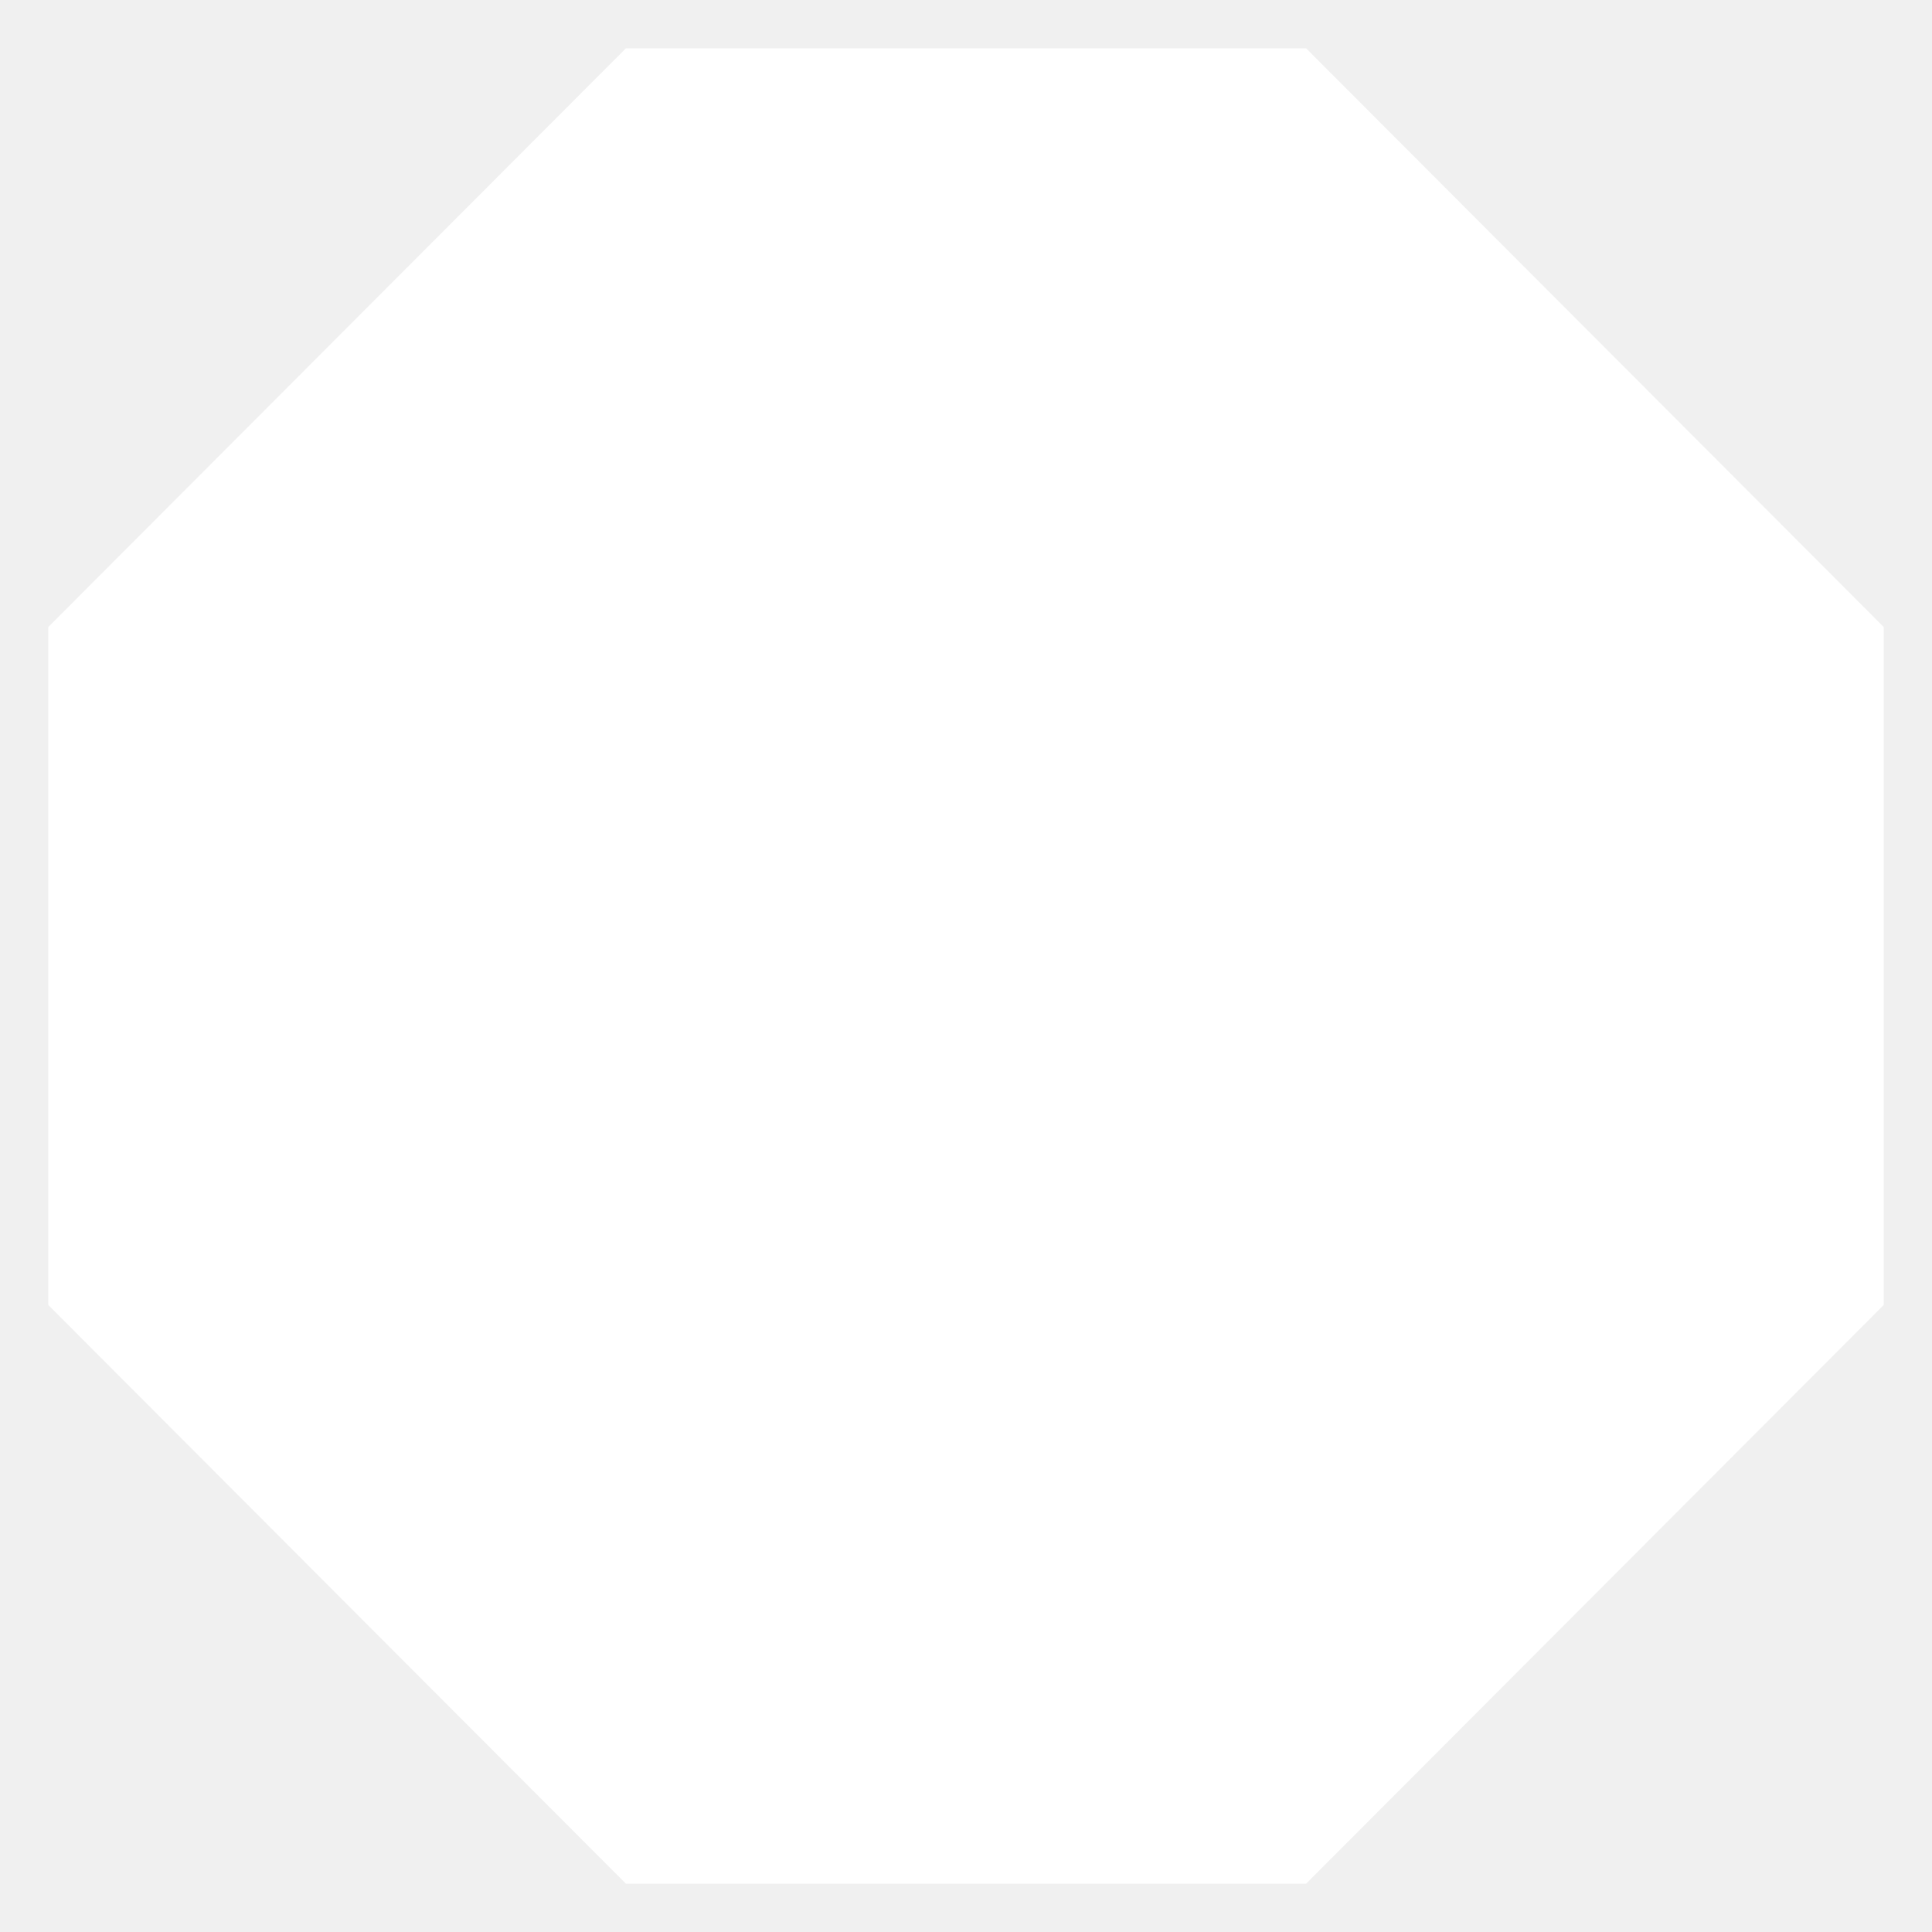
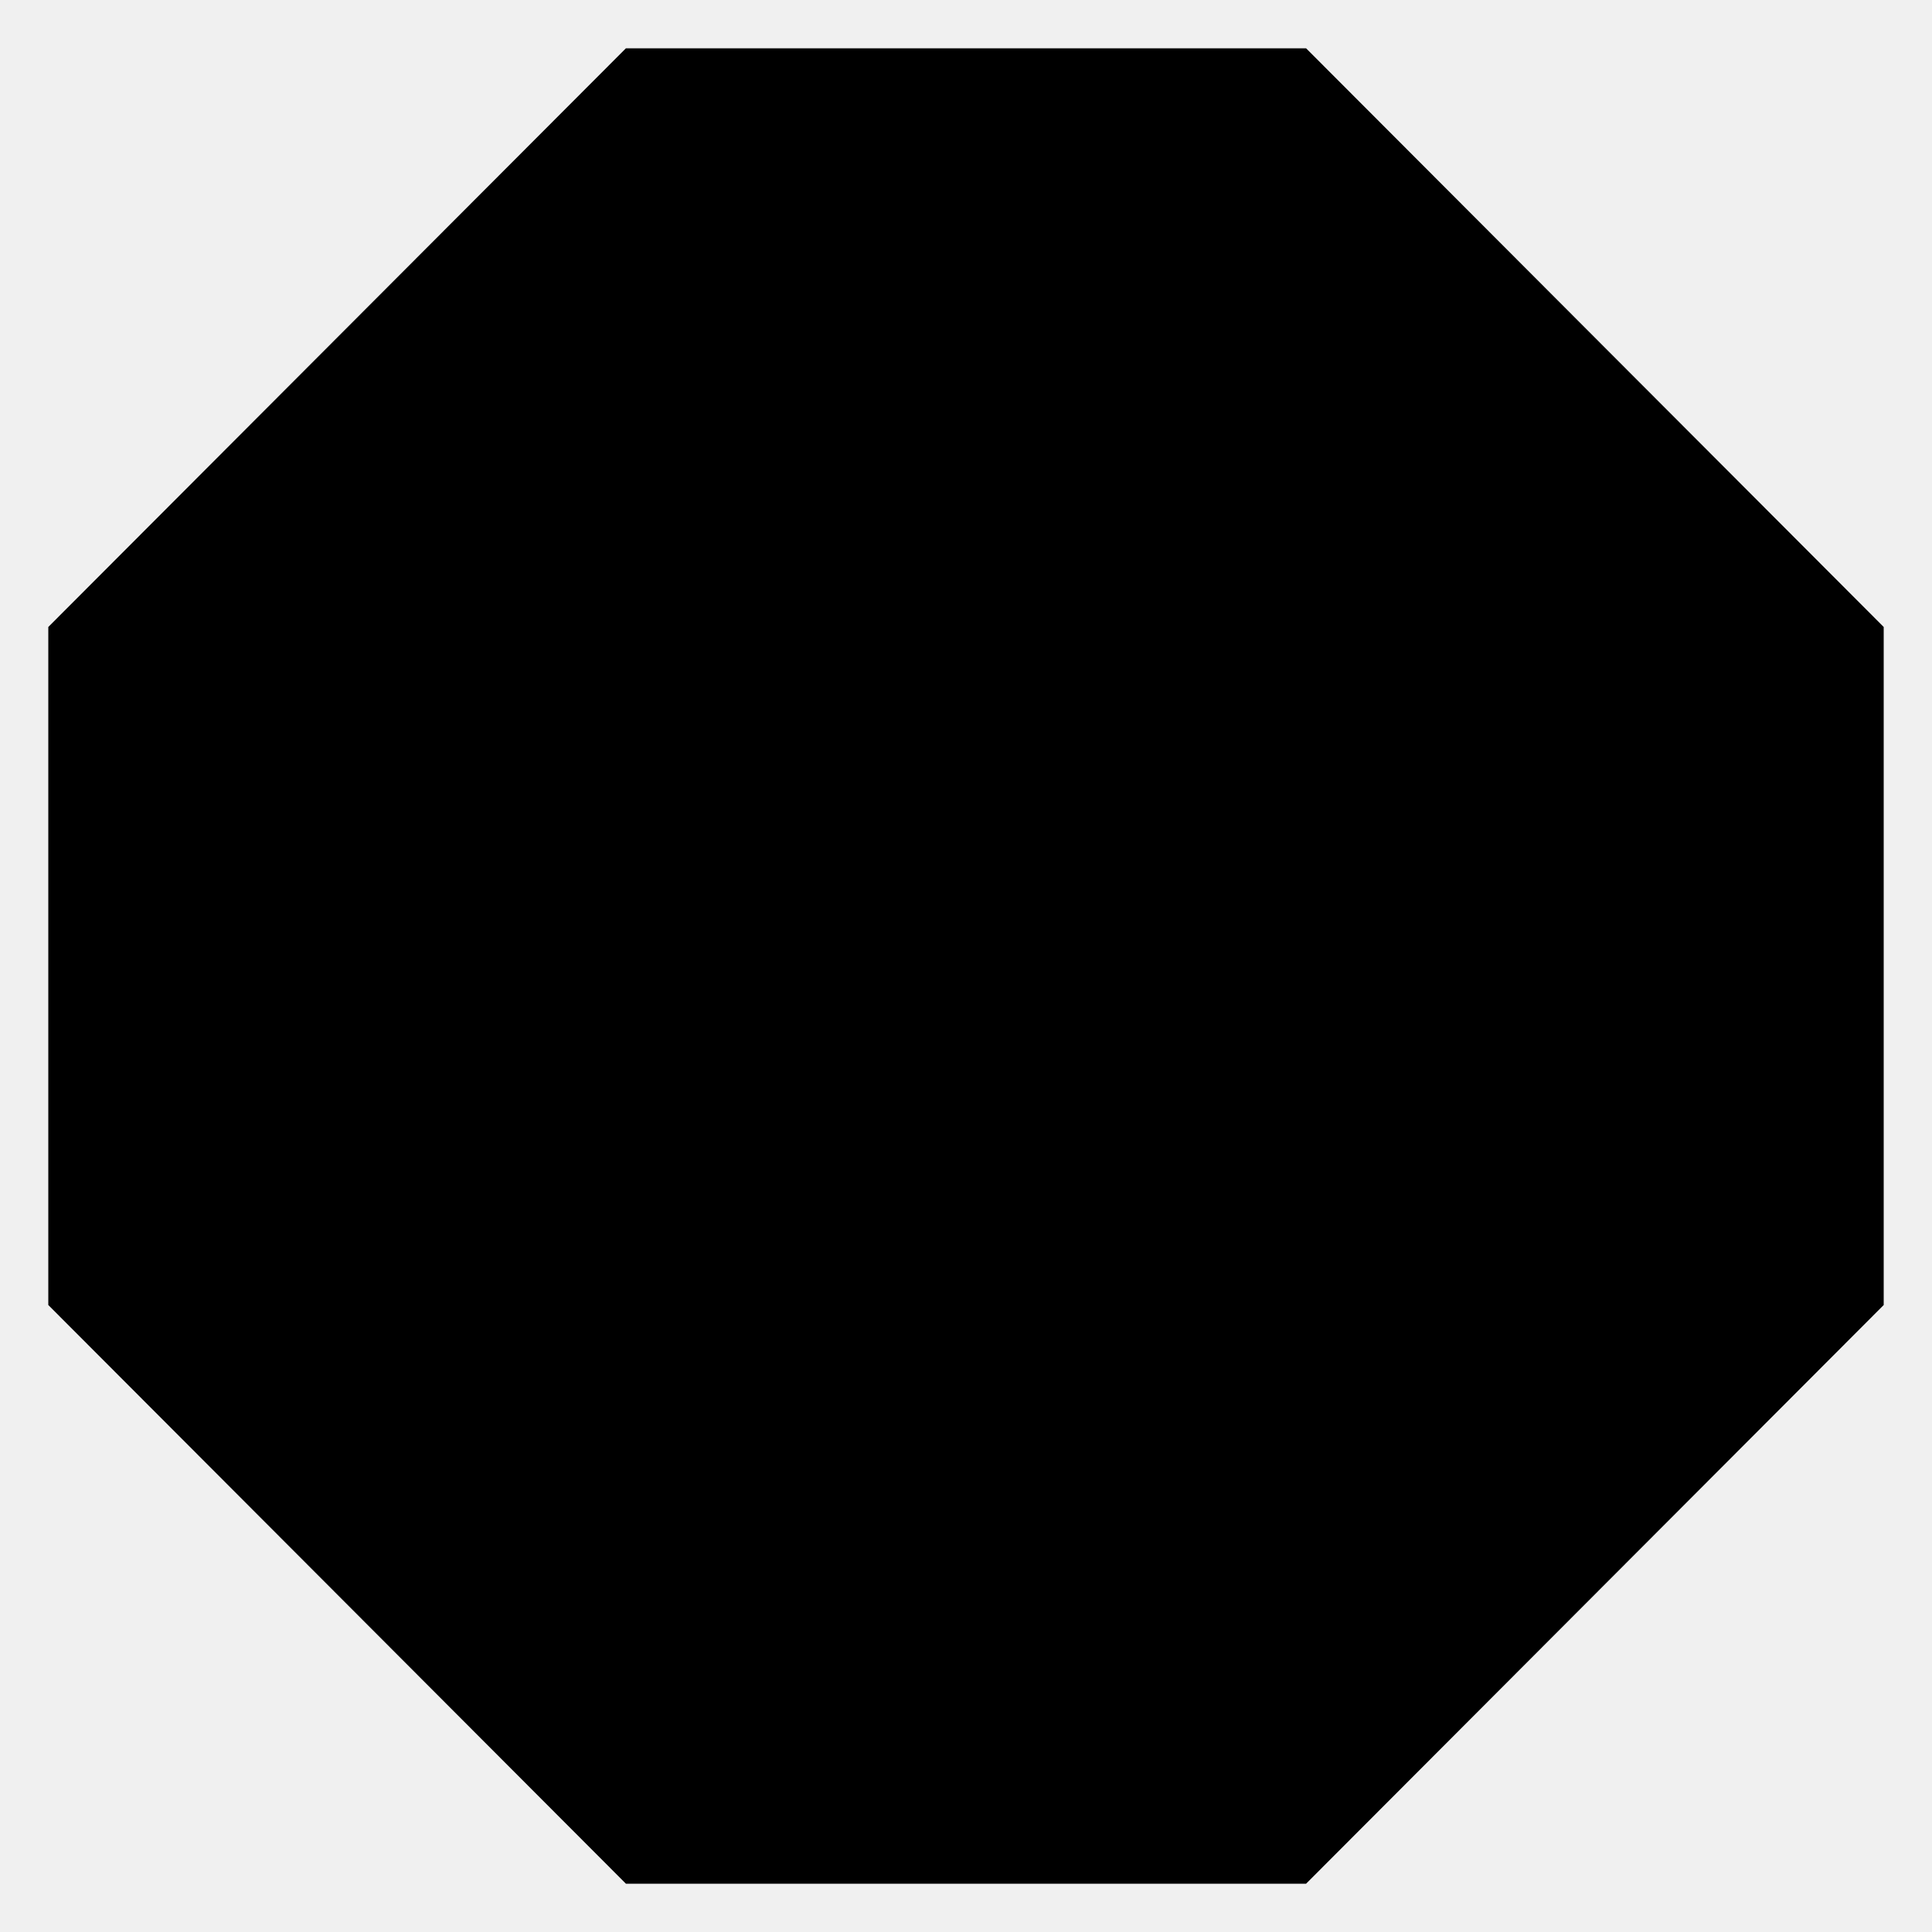
<svg xmlns="http://www.w3.org/2000/svg" version="1.1" width="20px" height="20px" viewBox="0 0 20 20" xml:space="preserve" enable-background="new 0 0 20 20">
  <g color-interpolation="linearRGB" transform="scale(0.75,0.75)">
    <g transform="matrix(1.490196 0 0 -1.490196 0.6666667 26)">
-       <path d="M5.35 0 L0 5.36 L0 11.64 L5.35 17 L11.65 17 L17 11.64 L17 5.36 L11.65 0 L5.35 0 Z " stroke="none" fill="#FFFFFF" fill-rule="evenodd" fill-opacity="1" />
+       <path d="M5.35 0 L0 5.36 L0 11.64 L5.35 17 L11.65 17 L17 11.64 L17 5.36 L11.65 0 L5.35 0 Z " stroke="none" fill-rule="evenodd" fill-opacity="1" />
    </g>
  </g>
</svg>
